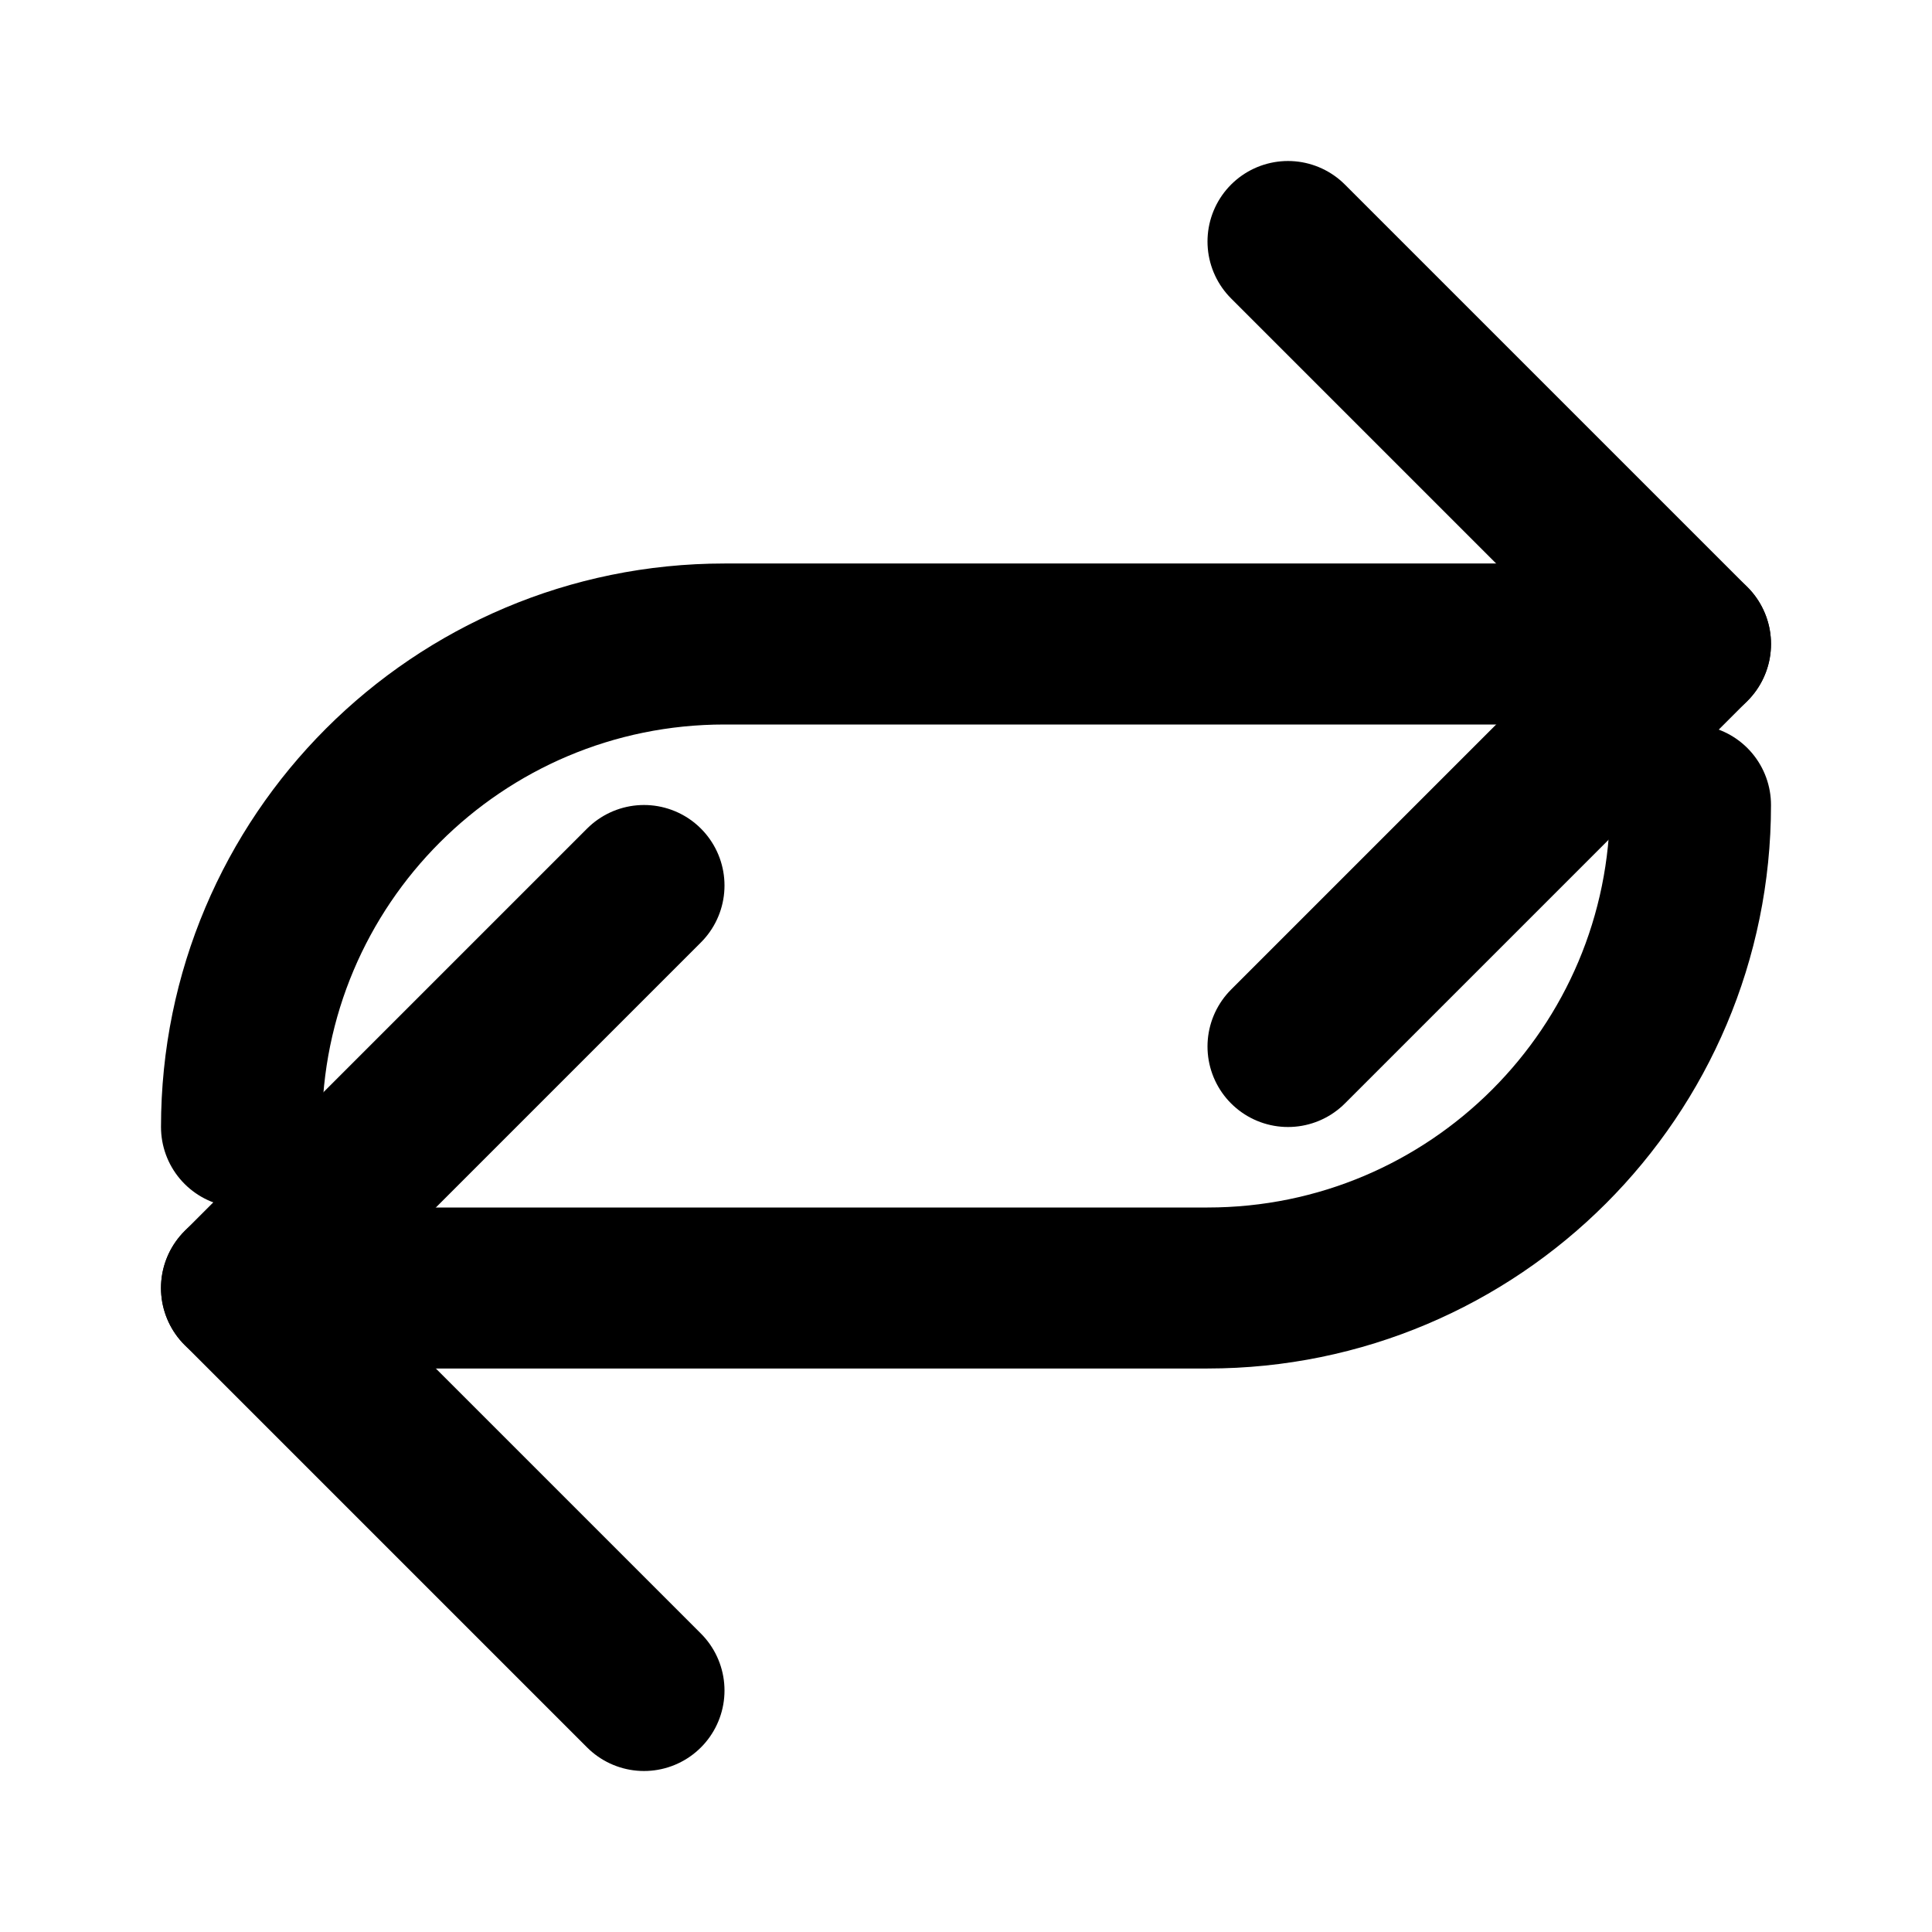
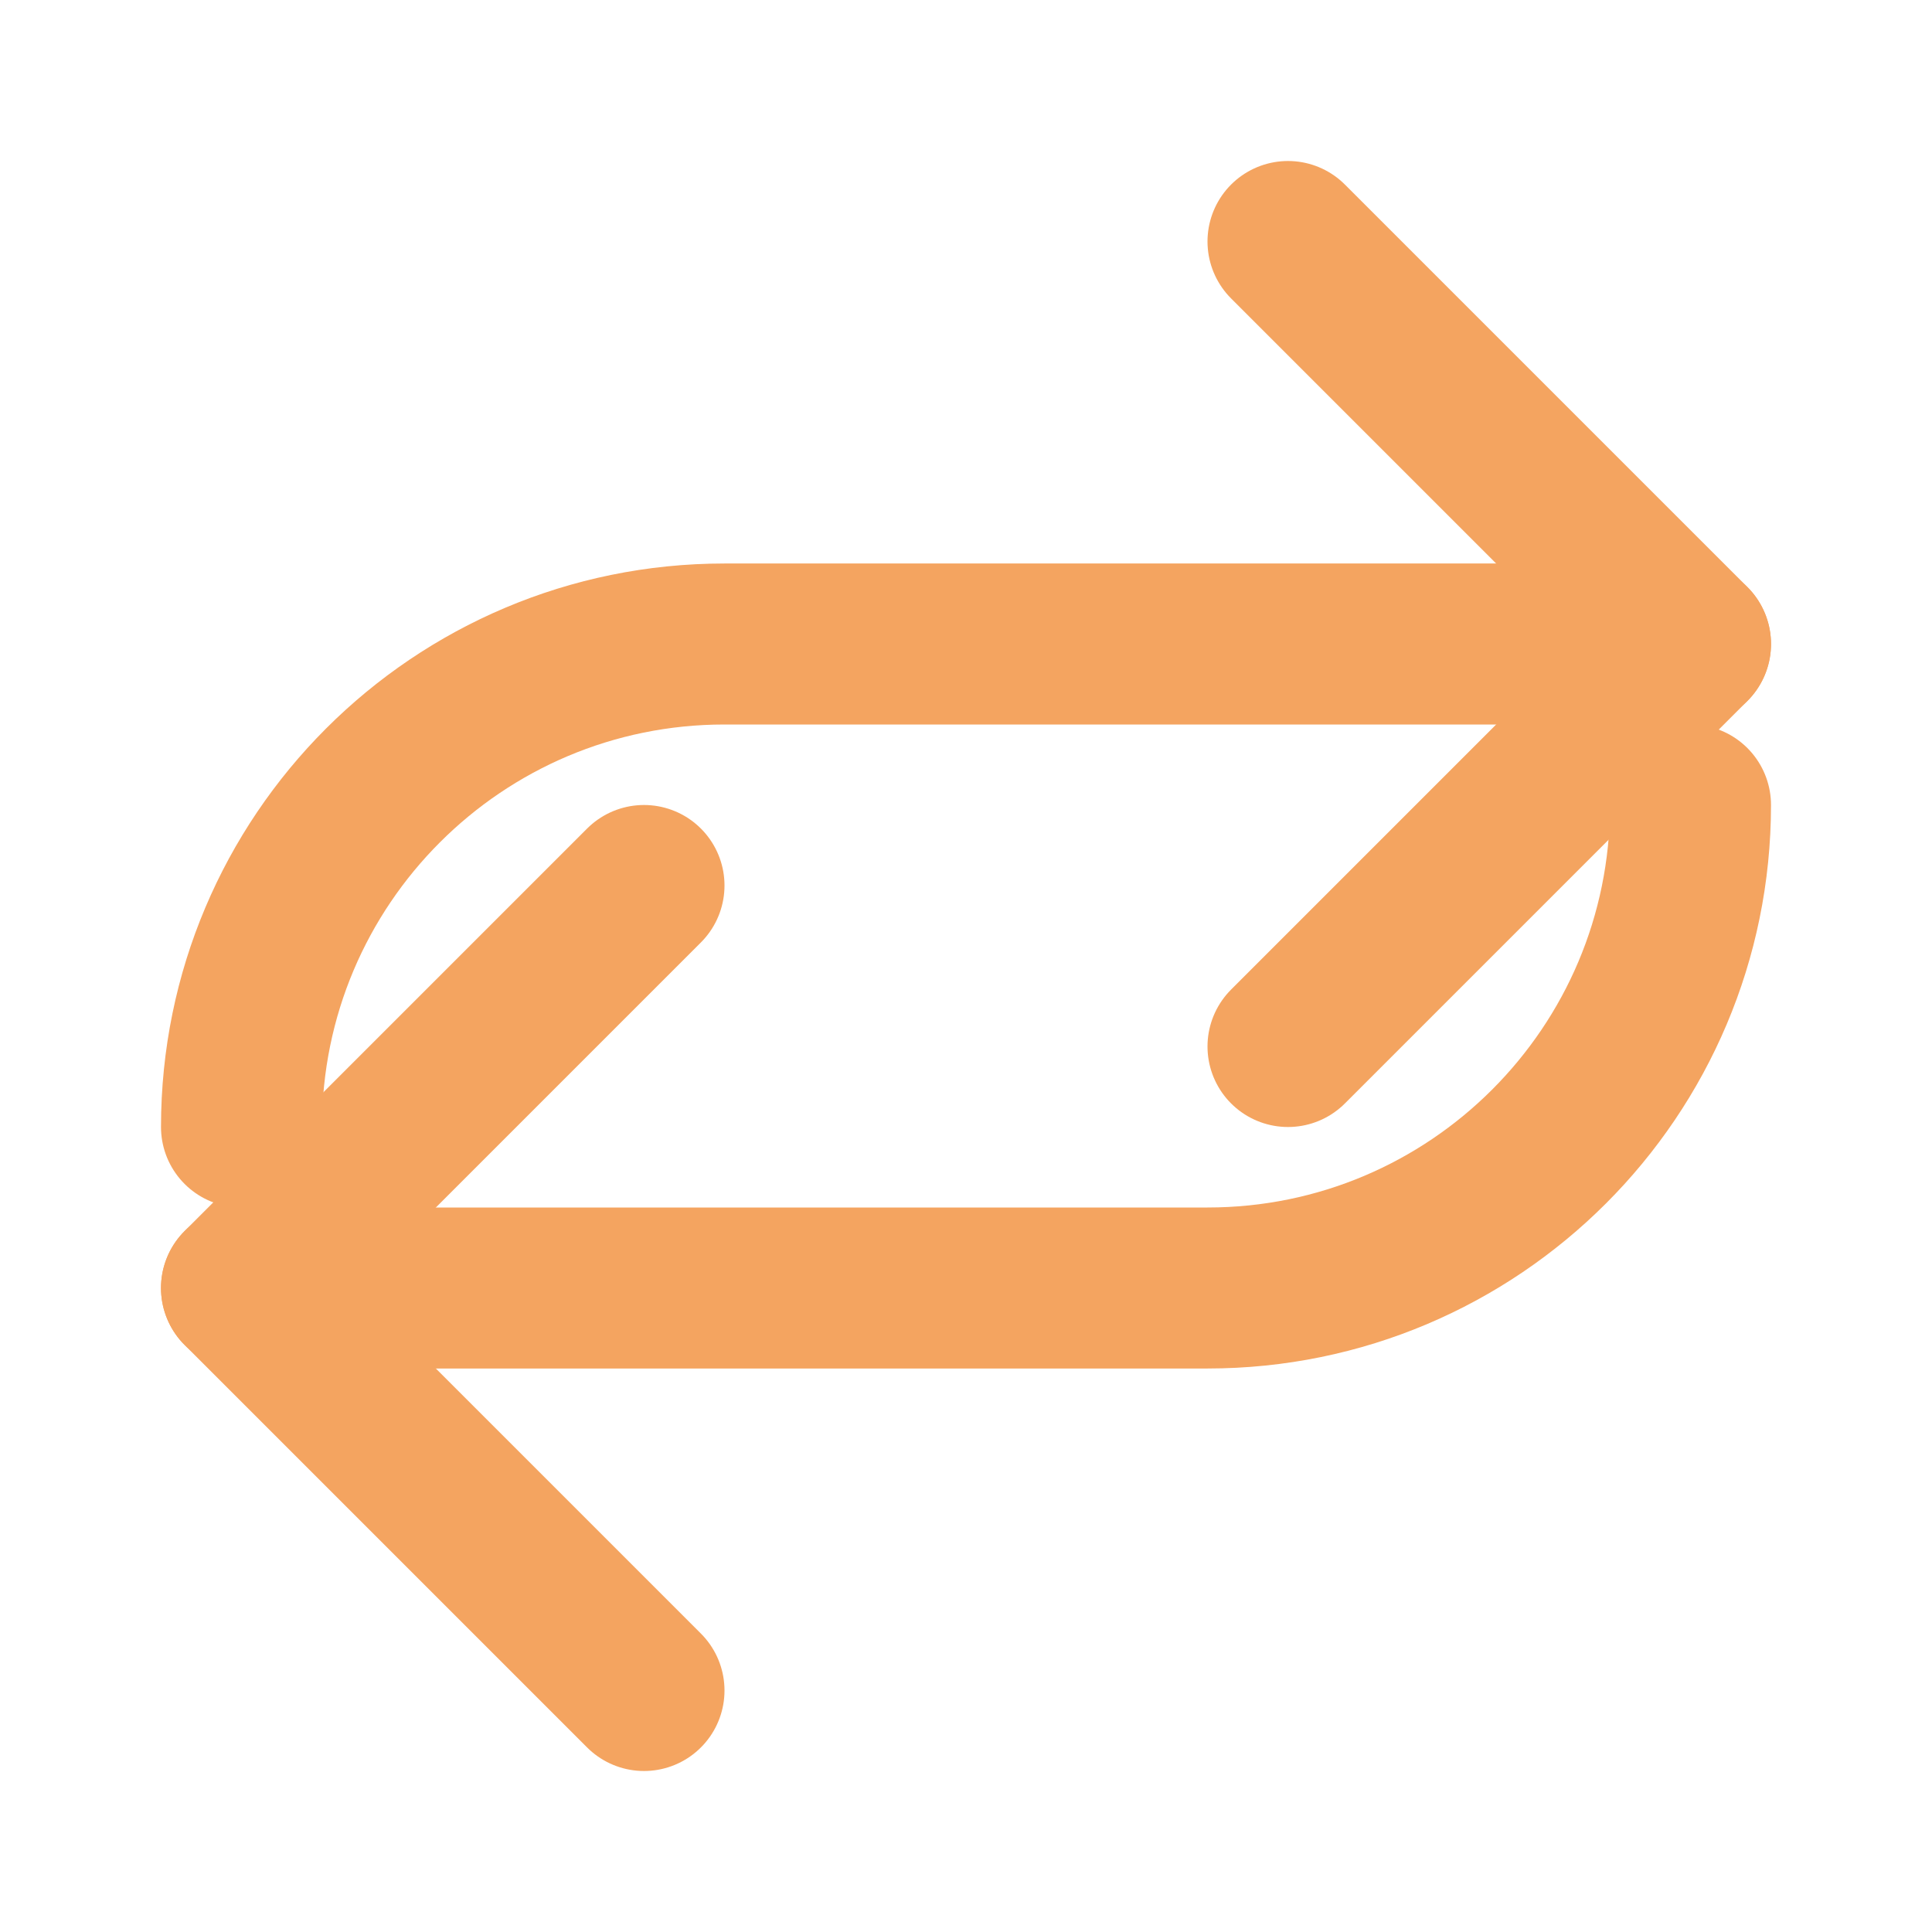
<svg xmlns="http://www.w3.org/2000/svg" width="24" height="24" viewBox="0 0 24 24" fill="none">
-   <path d="M16 3L21 8L16 13" stroke="currentColor" stroke-width="2" stroke-linecap="round" stroke-linejoin="round" />
-   <path d="M21 8H9C5.686 8 3 10.686 3 14V14" stroke="currentColor" stroke-width="2" stroke-linecap="round" />
-   <path d="M8 21L3 16L8 11" stroke="currentColor" stroke-width="2" stroke-linecap="round" stroke-linejoin="round" />
-   <path d="M3 16H15C18.314 16 21 13.314 21 10V10" stroke="currentColor" stroke-width="2" stroke-linecap="round" />
+   <path d="M16 3L21 8L16 13" stroke="#F4A460" stroke-width="2" stroke-linecap="round" stroke-linejoin="round" />
+   <path d="M21 8H9C5.686 8 3 10.686 3 14V14" stroke="#F4A460" stroke-width="2" stroke-linecap="round" />
+   <path d="M8 21L3 16L8 11" stroke="#F4A460" stroke-width="2" stroke-linecap="round" stroke-linejoin="round" />
+   <path d="M3 16H15C18.314 16 21 13.314 21 10V10" stroke="#F4A460" stroke-width="2" stroke-linecap="round" />
</svg>
